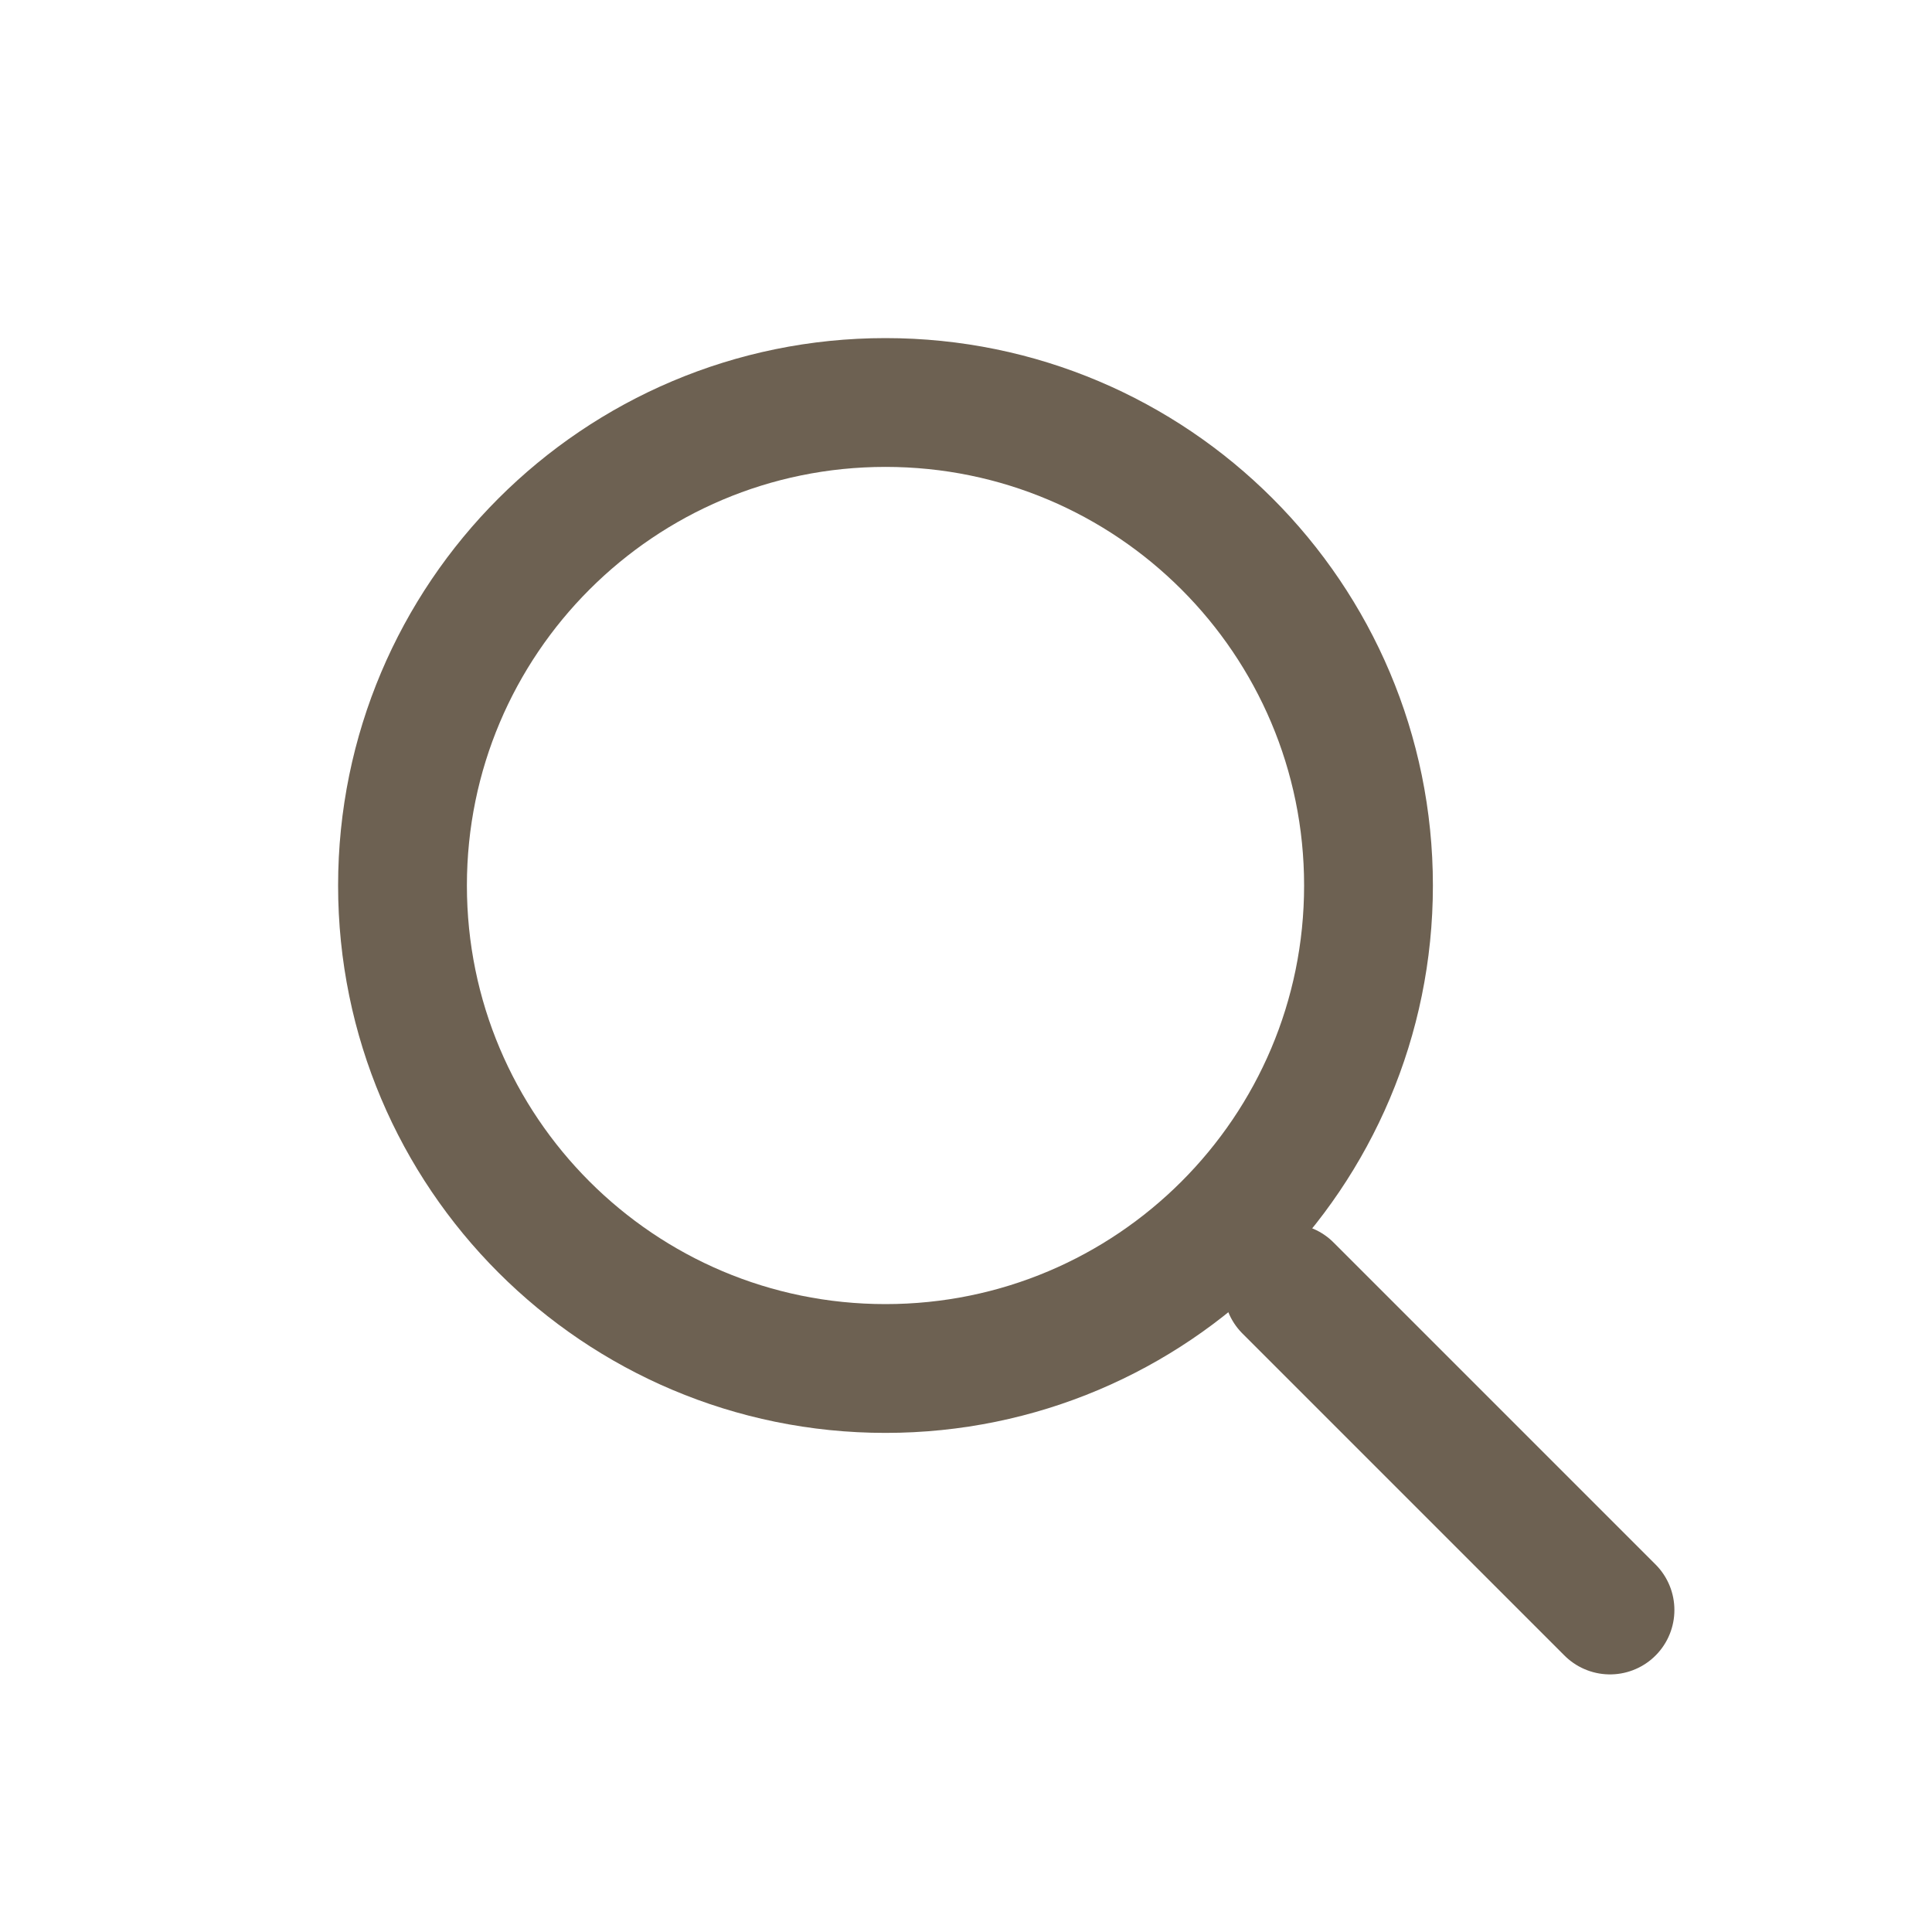
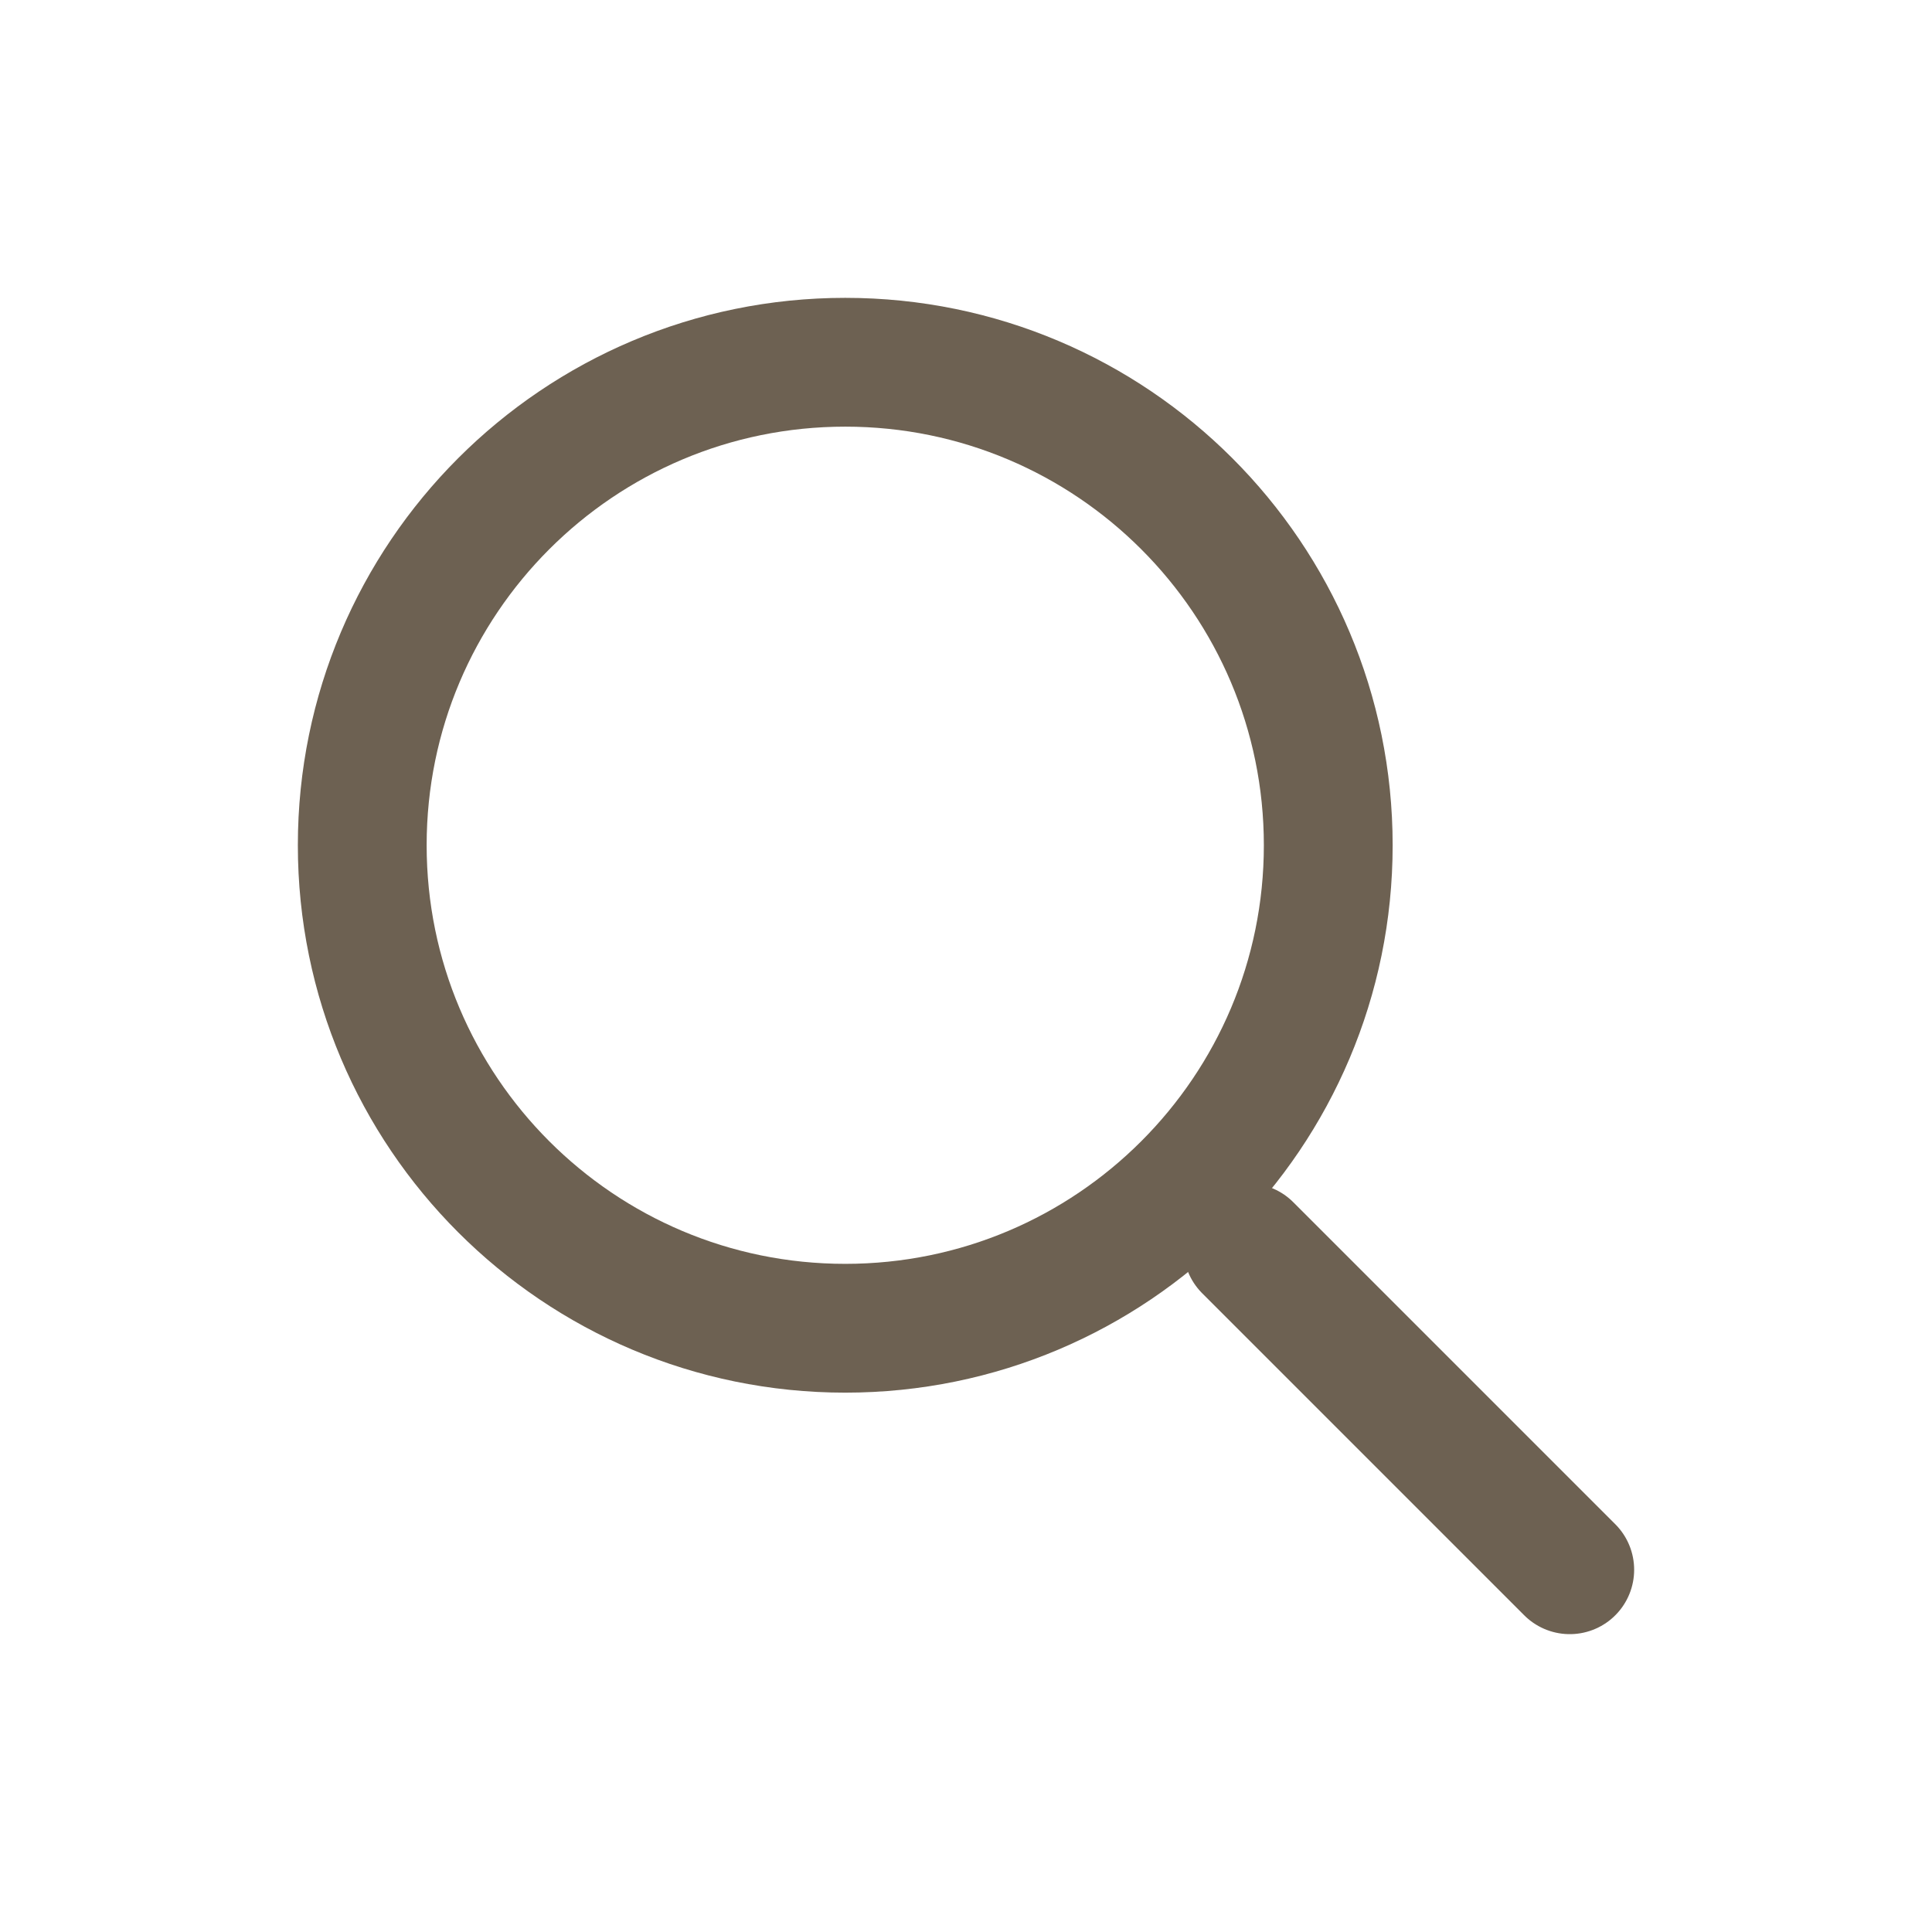
- <svg xmlns="http://www.w3.org/2000/svg" width="16" height="16" viewBox="0 0 24 24" fill="none" stroke="#6d6152" stroke-width="1.6" stroke-linecap="round" stroke-linejoin="round">
+ <svg xmlns="http://www.w3.org/2000/svg" width="16" height="16" viewBox="0.5 0.5 24 24" fill="none" stroke="#6d6152" stroke-width="1.6" stroke-linecap="round" stroke-linejoin="round">
  <circle cx="11" cy="11" r="6" />
  <path d="M20 20l-4-4" />
</svg>
